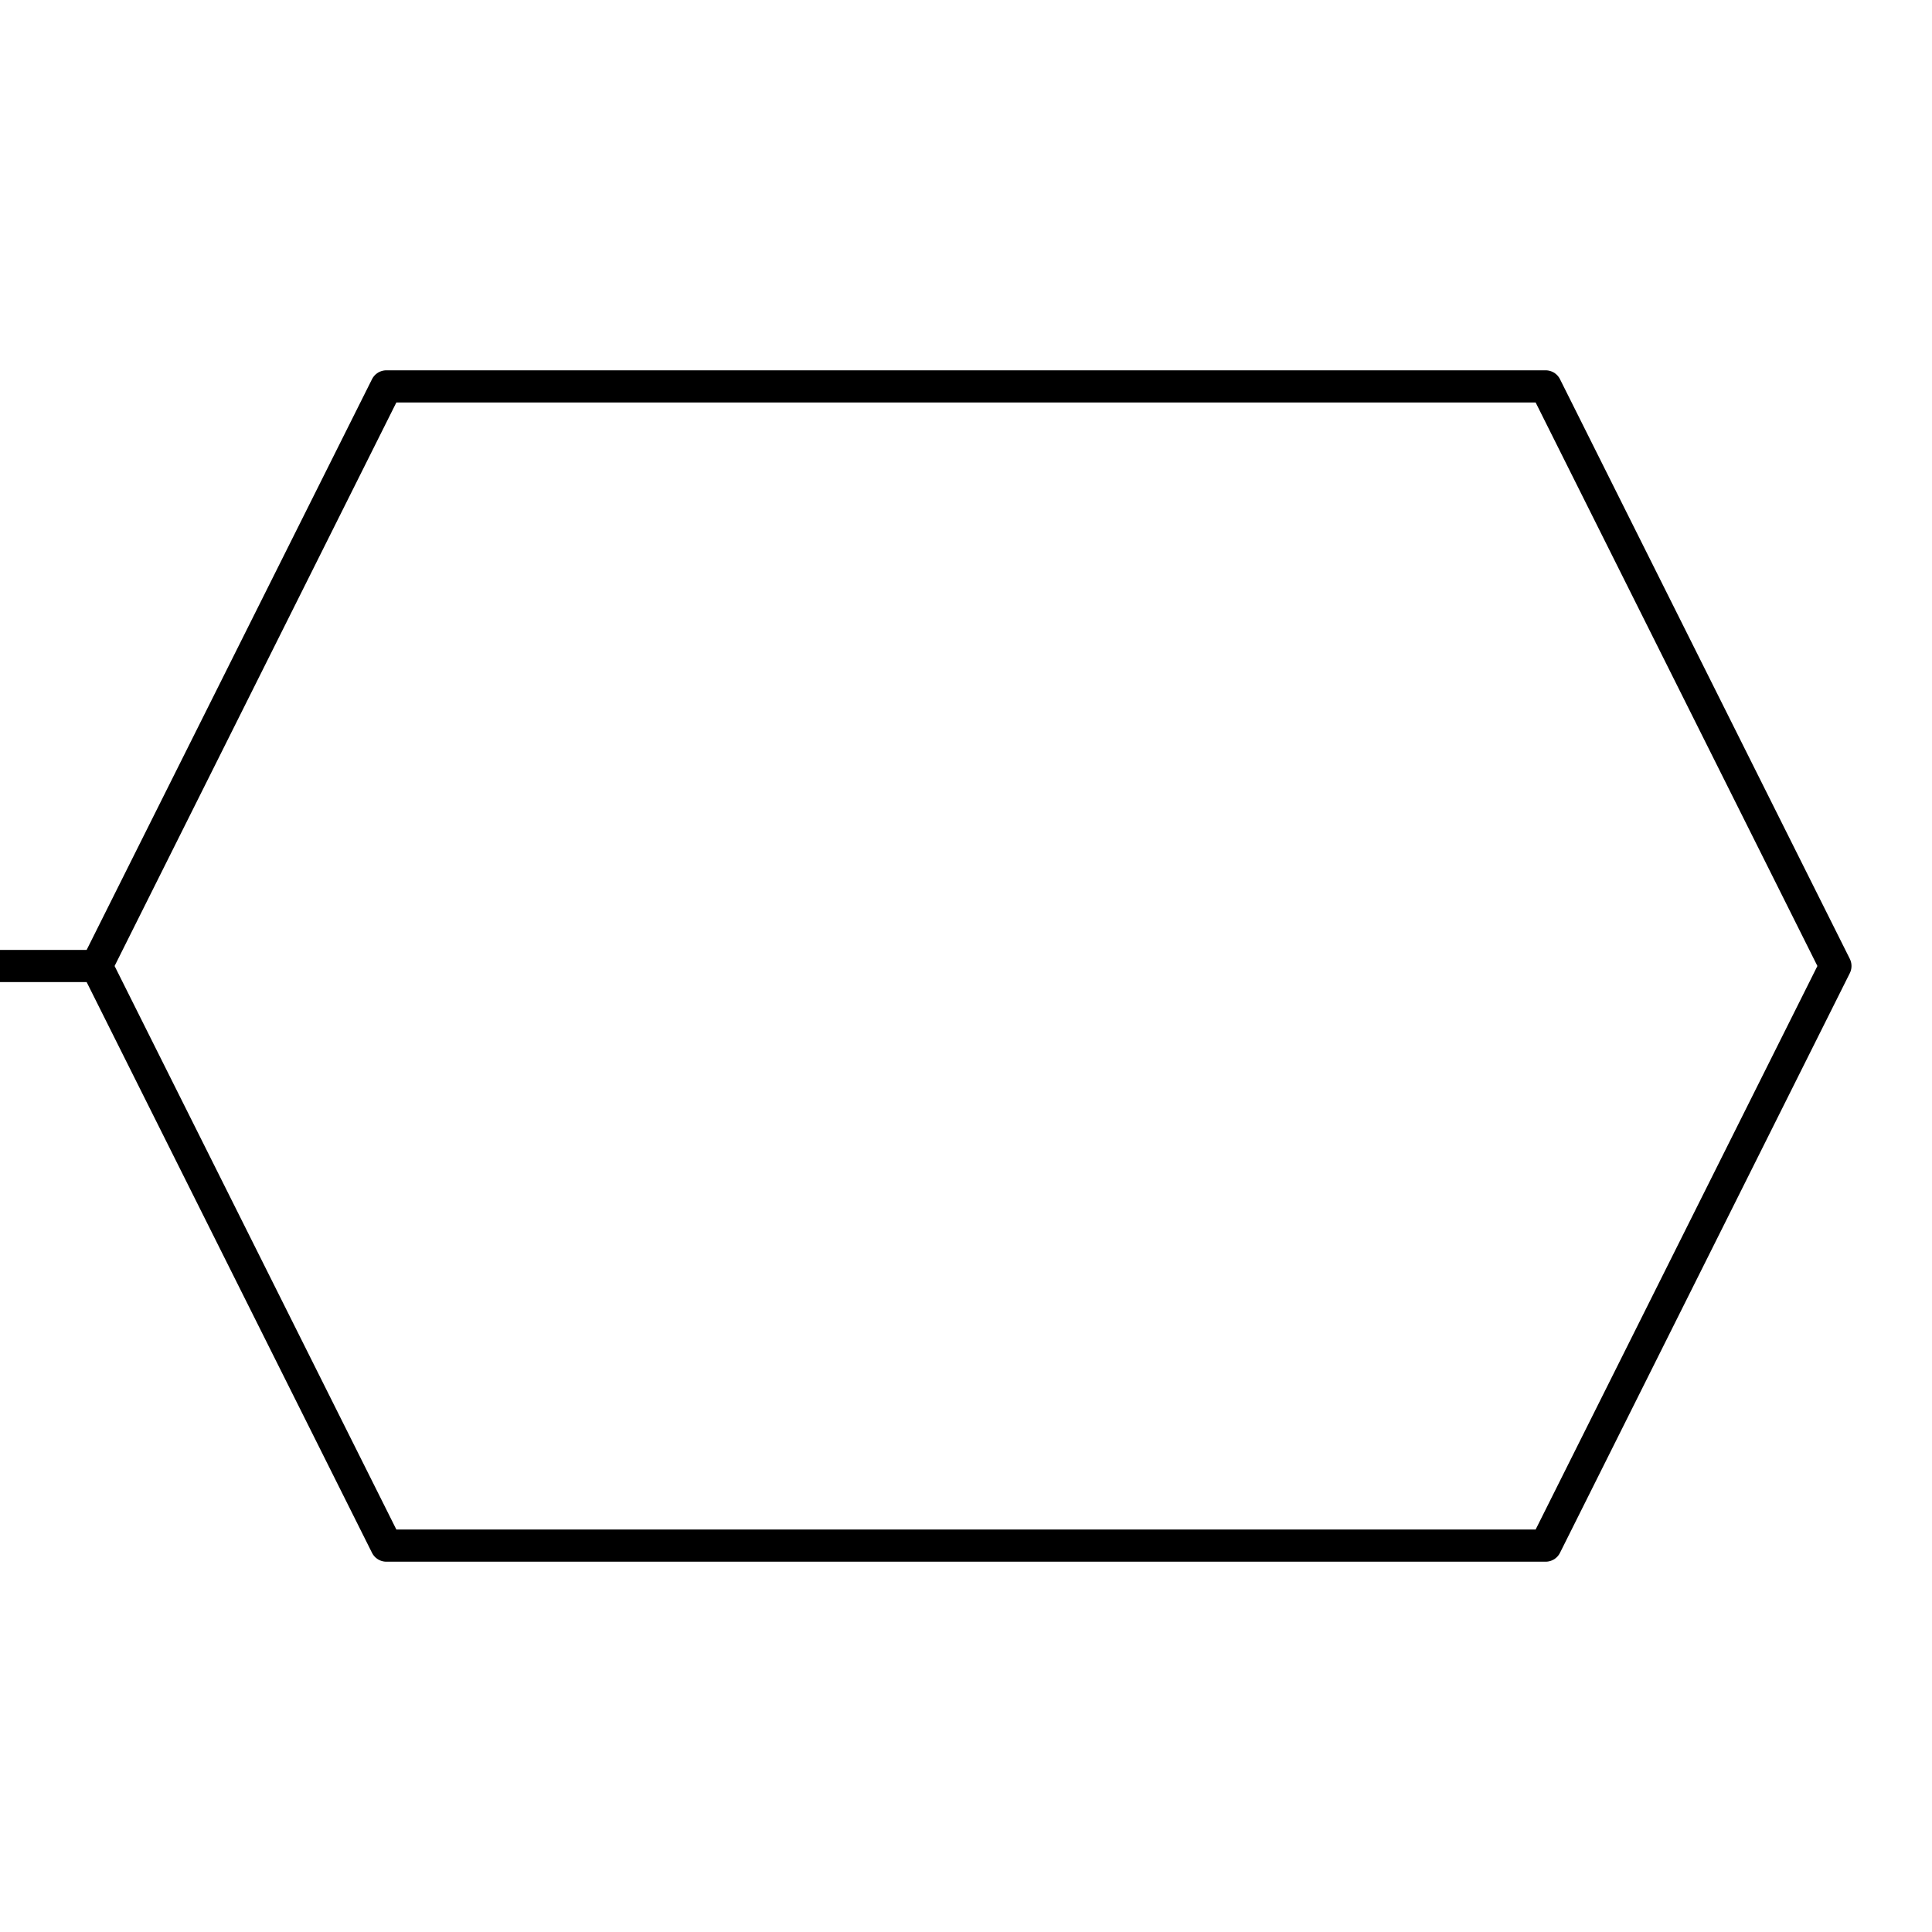
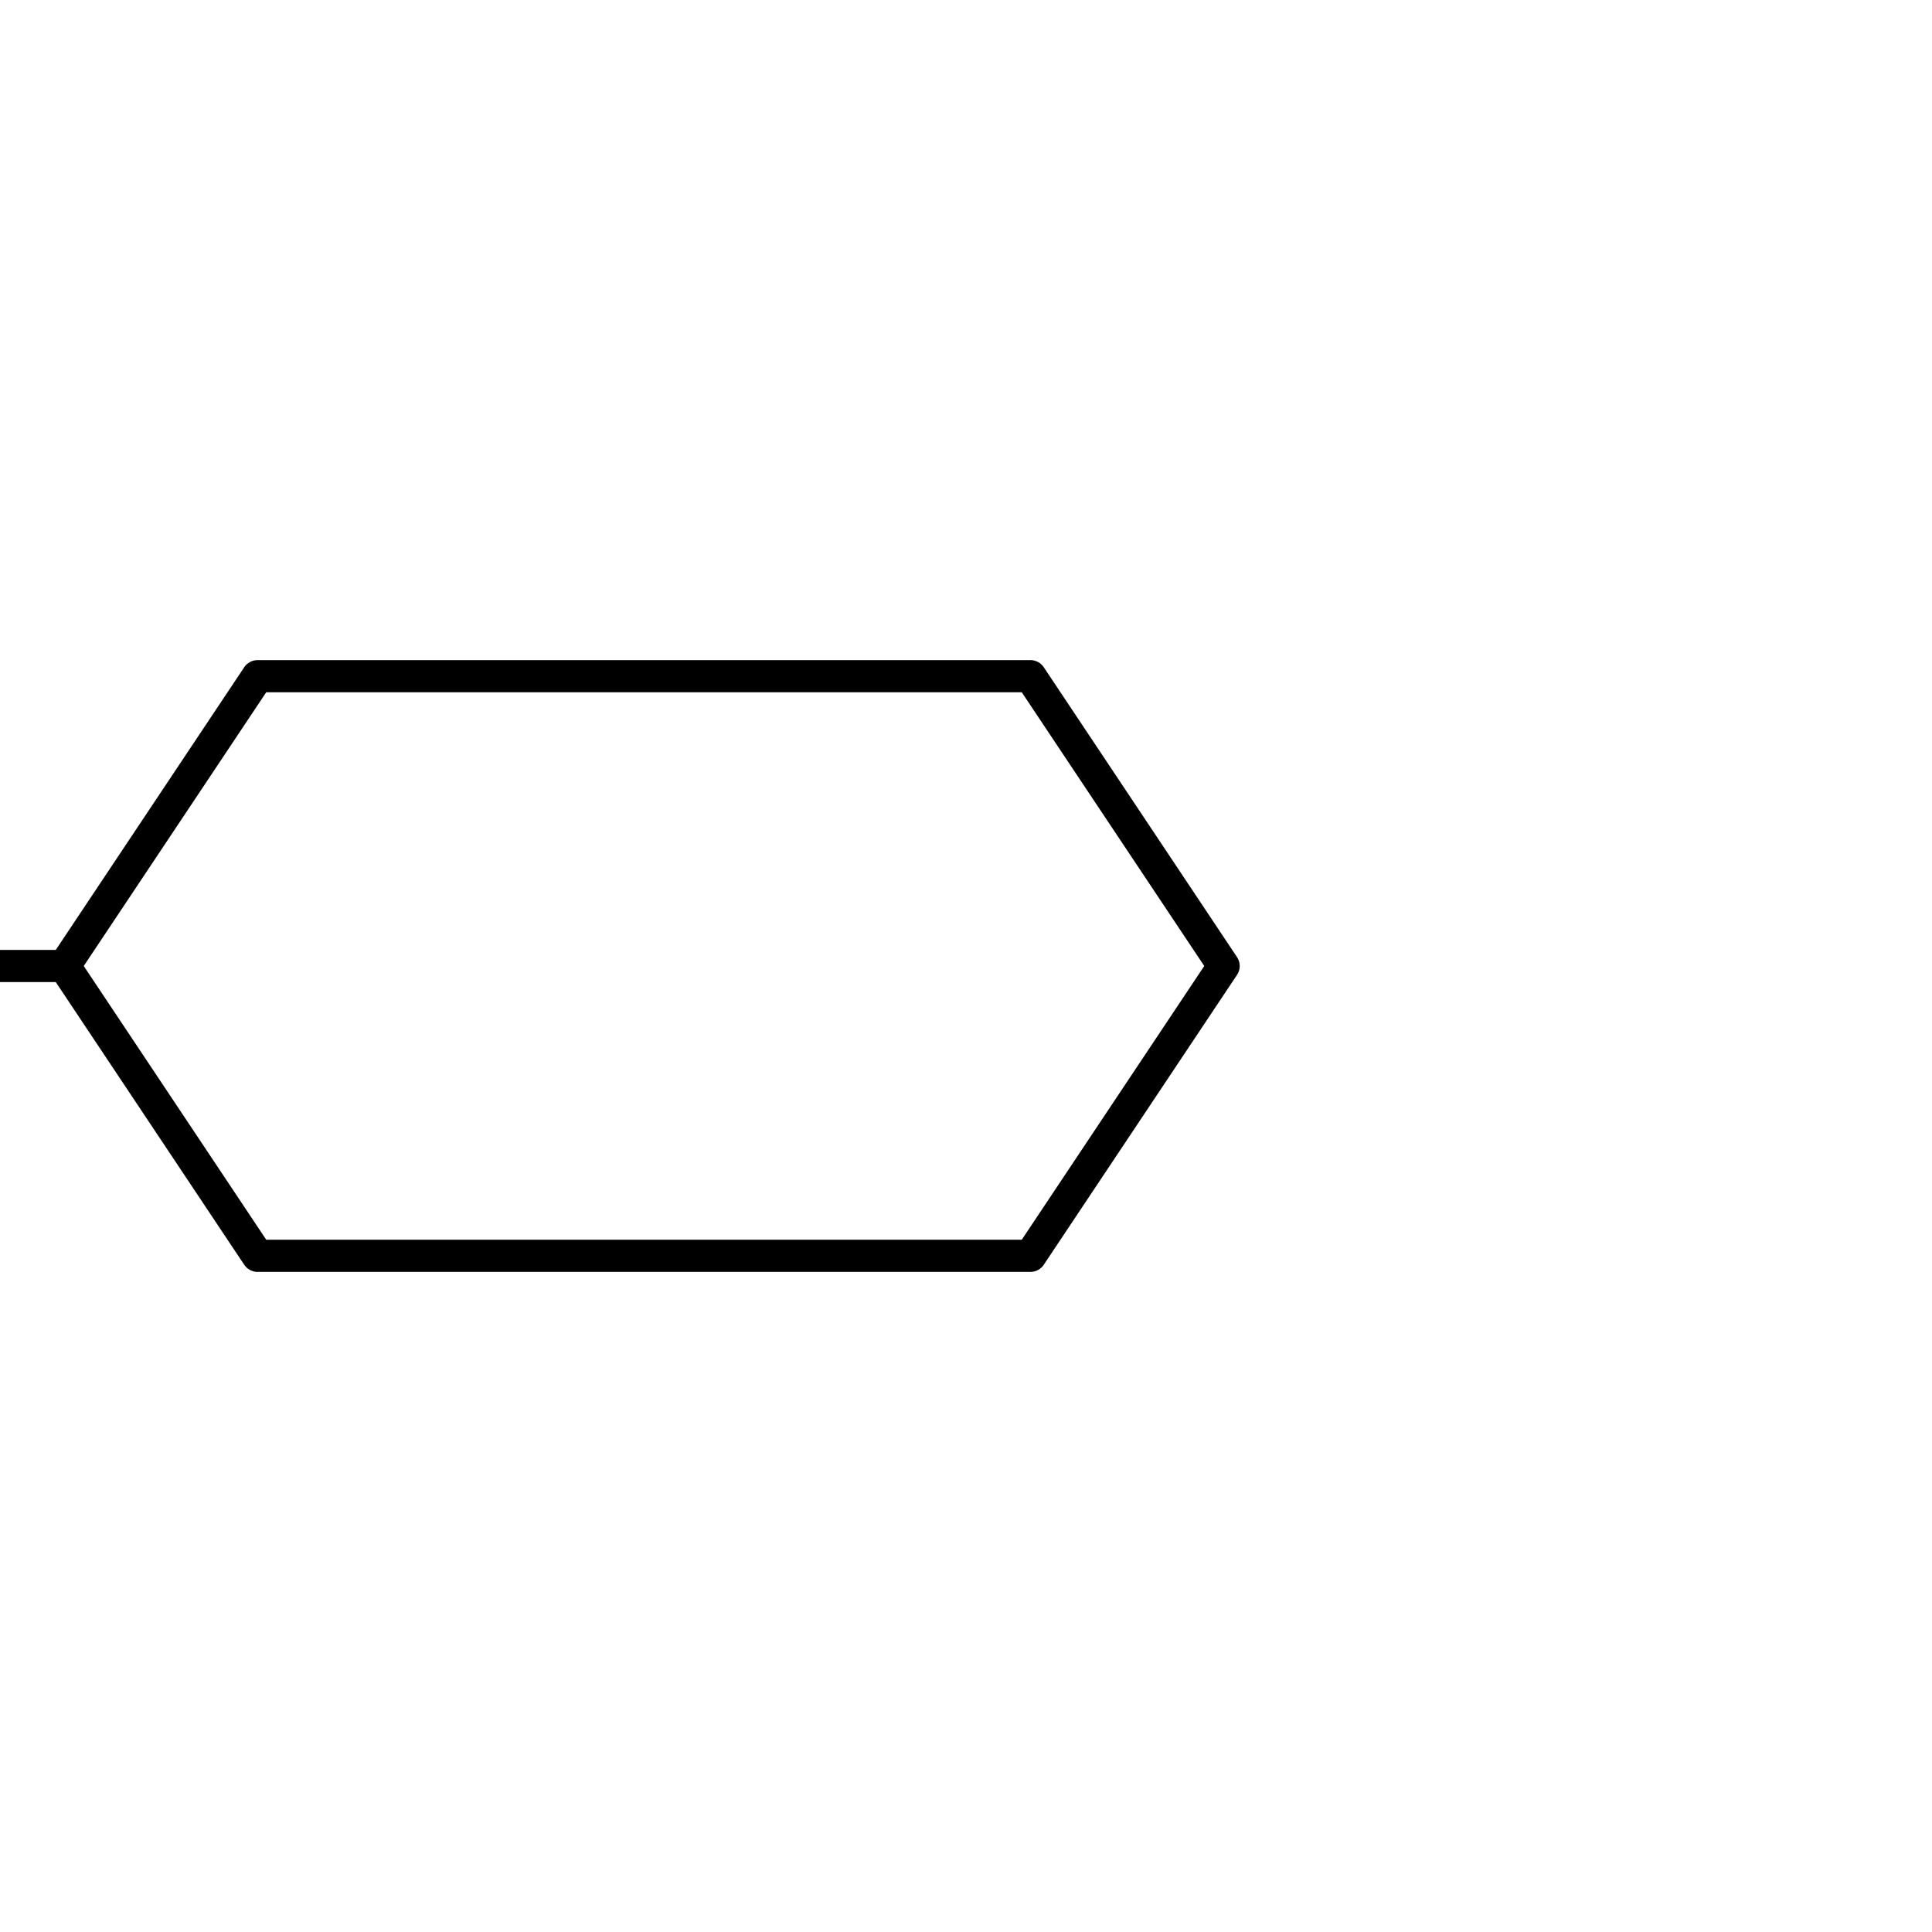
<svg xmlns="http://www.w3.org/2000/svg" width="120" height="120" viewBox="0 0 120 120">
  <g id="pin-io" fill="none" stroke="#000" stroke-width="2" stroke-linecap="round" stroke-linejoin="round">
-     <line id="stem" x1="0" y1="60" x2="6" y2="60" />
-     <polygon id="body" points="6,60 24,24 96,24 114,60 96,96 24,96" />
+     <line id="stem" x1="0" y1="60" x2="4" y2="60" />
+     <polygon id="body" points="4,60 16,42 64,42 76,60 64,78 16,78" />
  </g>
</svg>
